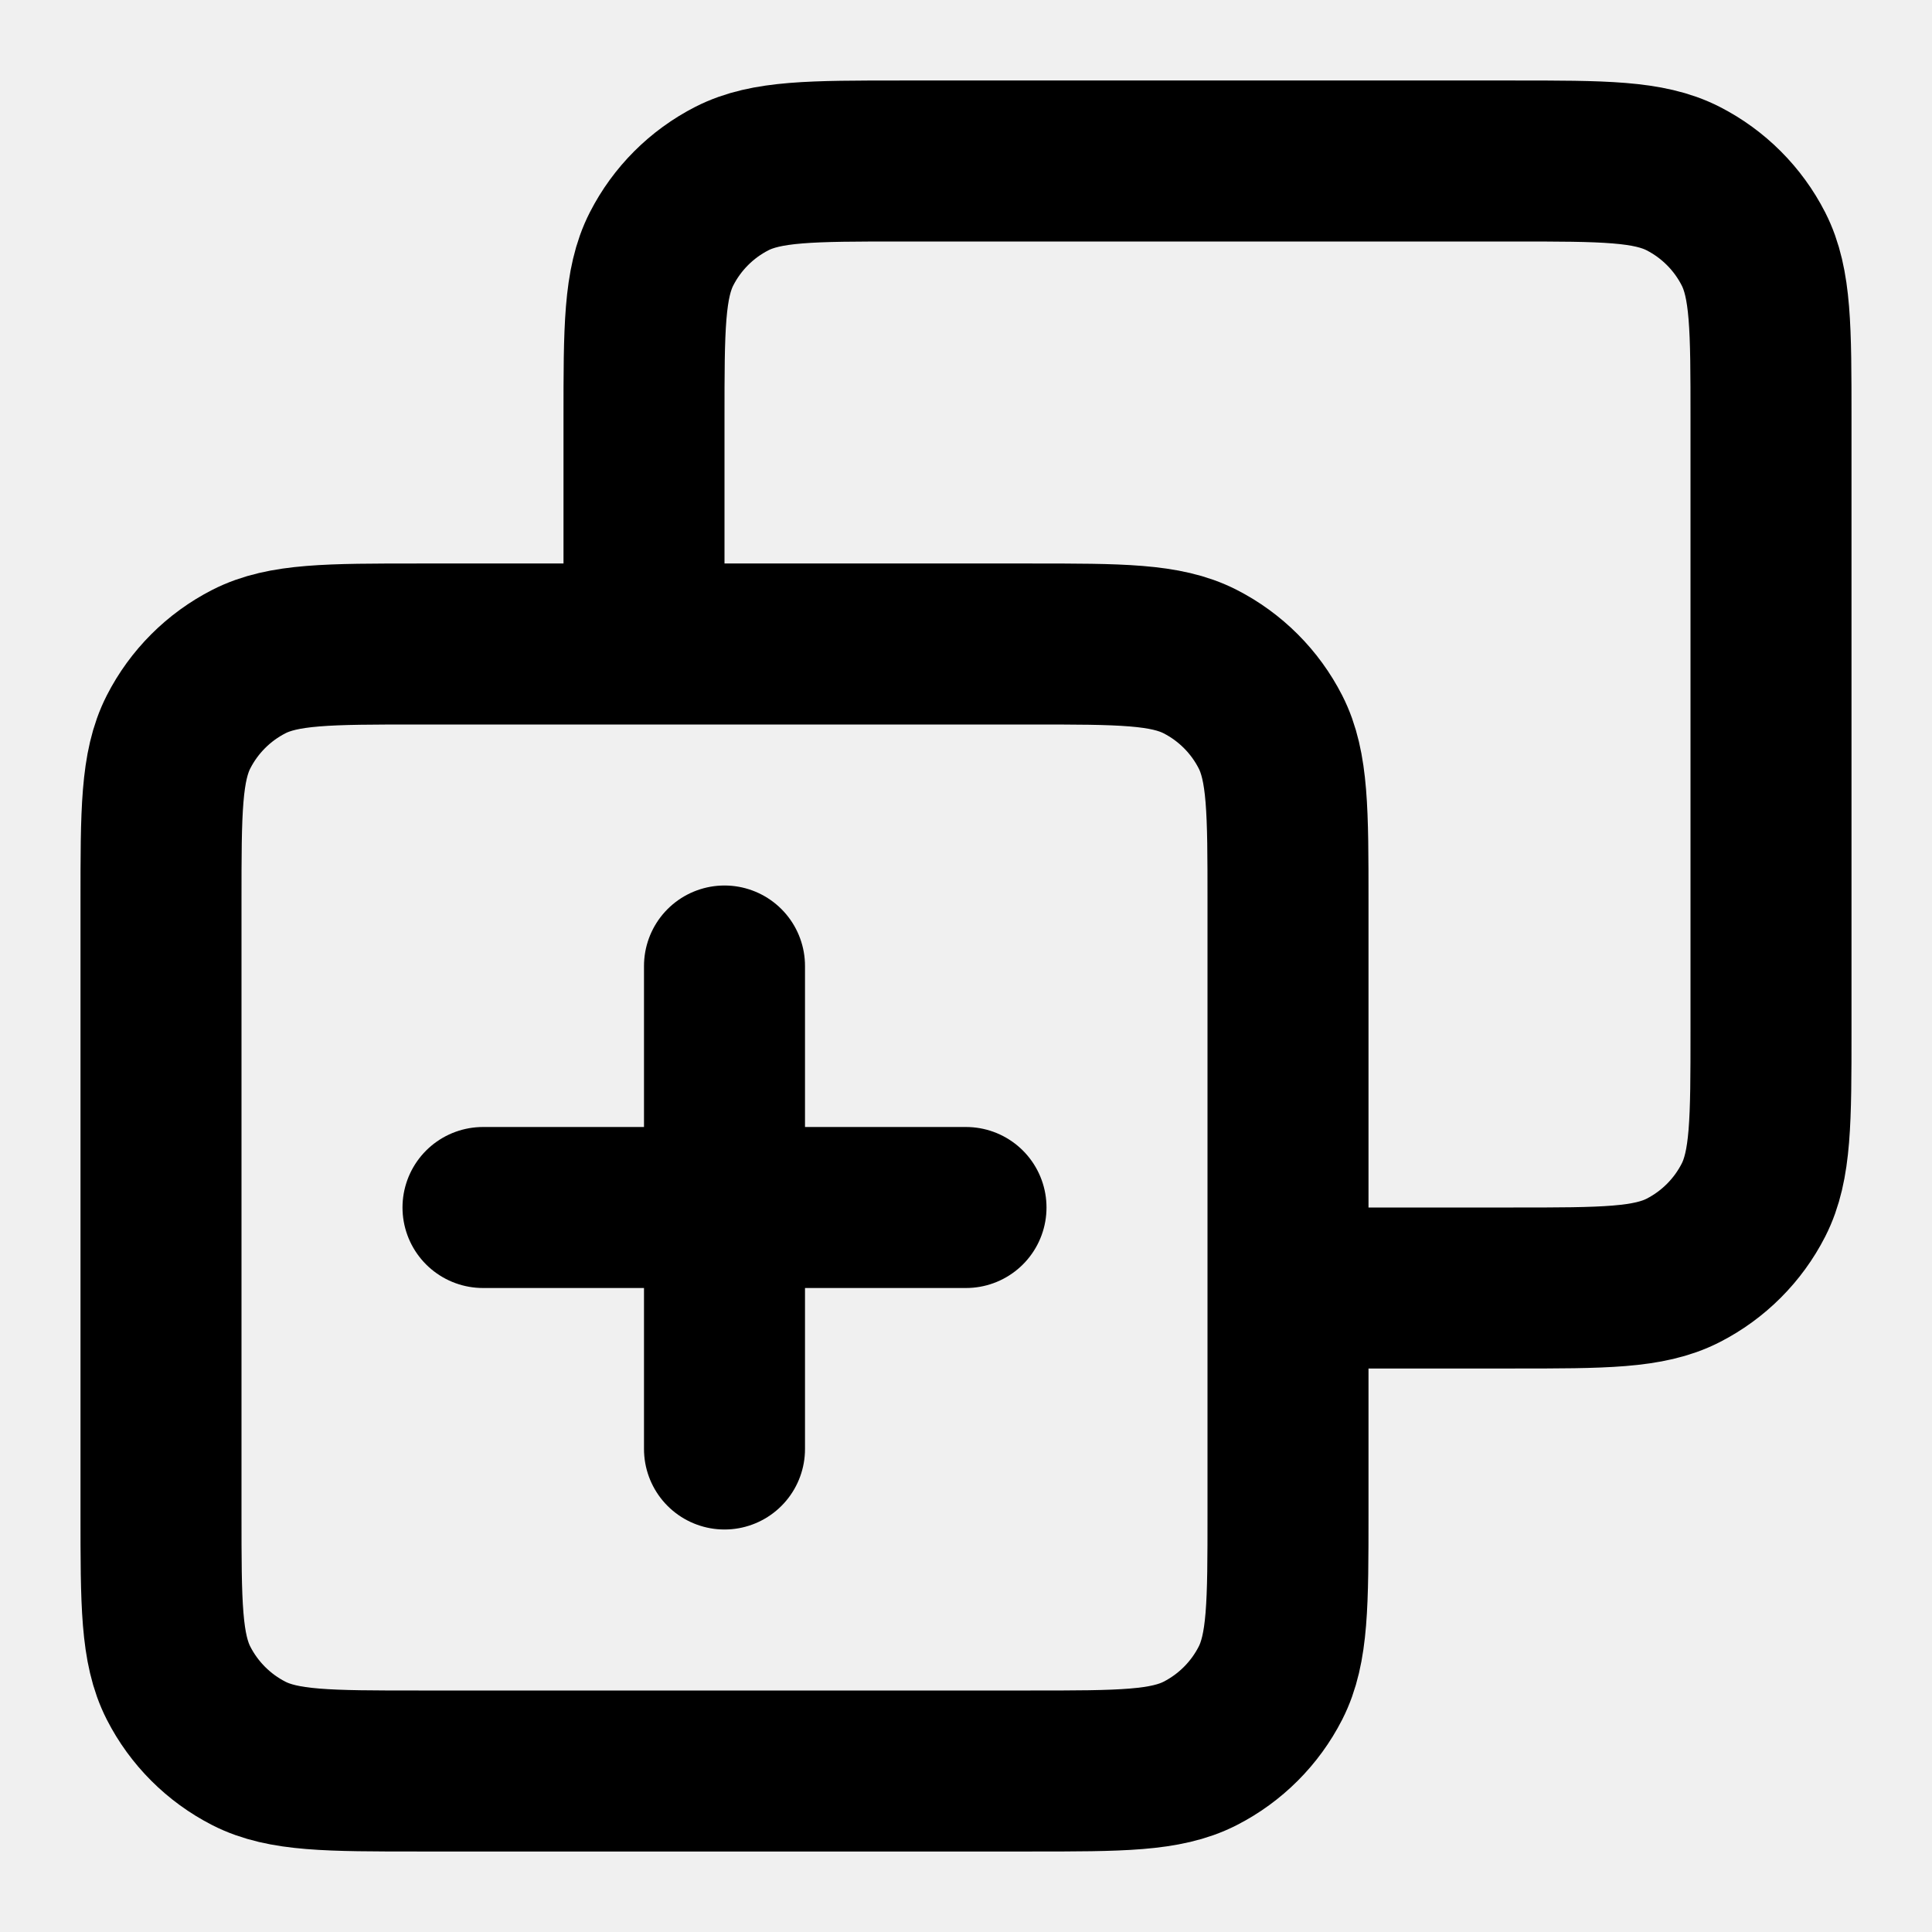
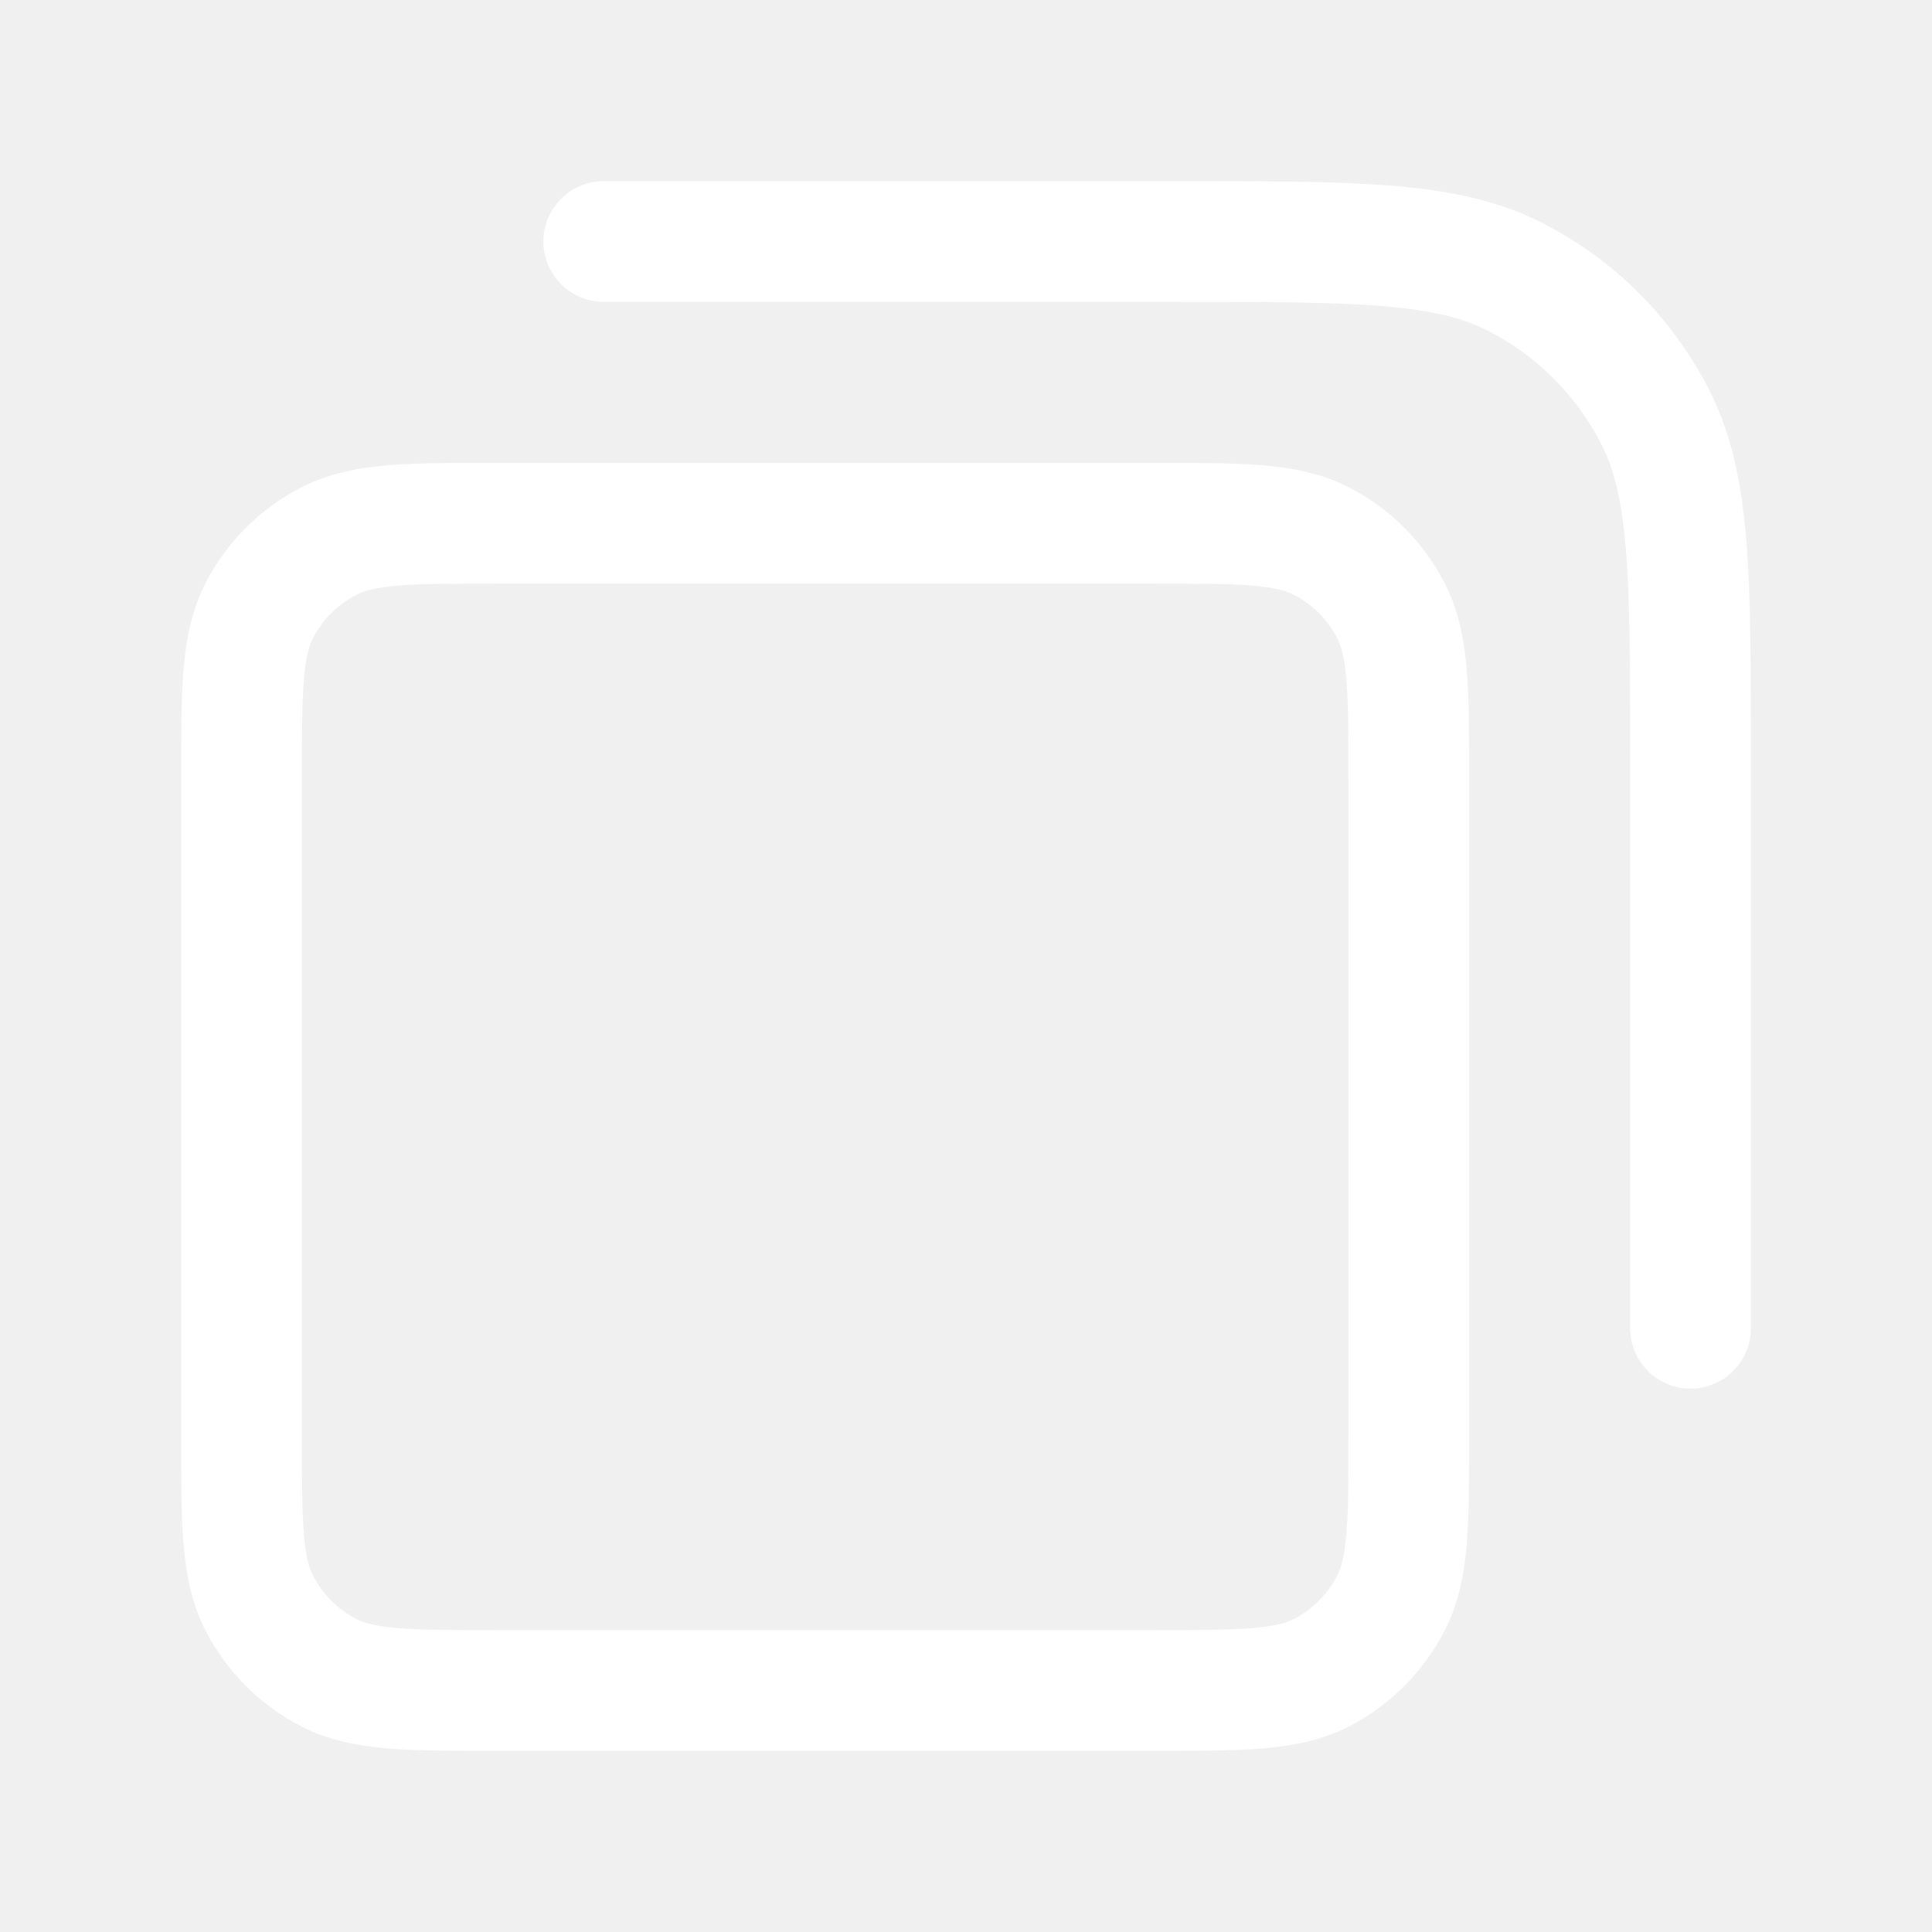
- <svg xmlns="http://www.w3.org/2000/svg" width="24" height="24" viewBox="0 0 24 24" fill="none">
-   <path d="M8 8V5.2C8 4.08 8 3.52 8.218 3.092C8.41 2.716 8.716 2.41 9.092 2.218C9.52 2 10.08 2 11.2 2H18.8C19.92 2 20.48 2 20.908 2.218C21.284 2.41 21.59 2.716 21.782 3.092C22 3.52 22 4.08 22 5.2V12.8C22 13.92 22 14.48 21.782 14.908C21.59 15.284 21.284 15.59 20.908 15.782C20.48 16 19.92 16 18.8 16H16M5.2 22H12.8C13.92 22 14.48 22 14.908 21.782C15.284 21.59 15.59 21.284 15.782 20.908C16 20.48 16 19.92 16 18.8V11.2C16 10.08 16 9.52 15.782 9.092C15.59 8.716 15.284 8.41 14.908 8.218C14.48 8 13.92 8 12.8 8H5.2C4.08 8 3.52 8 3.092 8.218C2.716 8.41 2.41 8.716 2.218 9.092C2 9.52 2 10.08 2 11.2V18.8C2 19.92 2 20.48 2.218 20.908C2.41 21.284 2.716 21.59 3.092 21.782C3.52 22 4.08 22 5.2 22Z" stroke="currentColor" stroke-width="2" stroke-linecap="round" stroke-linejoin="round" />
-   <path d="M9 18V12M6 15H12" stroke="currentColor" stroke-width="2" stroke-linecap="round" stroke-linejoin="round" />
+ <svg xmlns="http://www.w3.org/2000/svg" width="16" height="16" viewBox="0 0 16 16" fill="none">
+   <path d="M5 2H9.733C11.227 2 11.973 2 12.544 2.291C13.046 2.546 13.454 2.954 13.709 3.456C14 4.026 14 4.773 14 6.267V11M4.133 14H9.533C10.28 14 10.653 14 10.939 13.855C11.19 13.727 11.393 13.523 11.521 13.272C11.667 12.987 11.667 12.613 11.667 11.867V6.467C11.667 5.72 11.667 5.347 11.521 5.061C11.393 4.81 11.19 4.606 10.939 4.479C10.653 4.333 10.28 4.333 9.533 4.333H4.133C3.387 4.333 3.013 4.333 2.728 4.479C2.477 4.606 2.273 4.81 2.145 5.061C2 5.347 2 5.72 2 6.467V11.867C2 12.613 2 12.987 2.145 13.272C2.273 13.523 2.477 13.727 2.728 13.855C3.013 14 3.387 14 4.133 14Z" stroke="white" stroke-linecap="round" stroke-linejoin="round" />
</svg>
